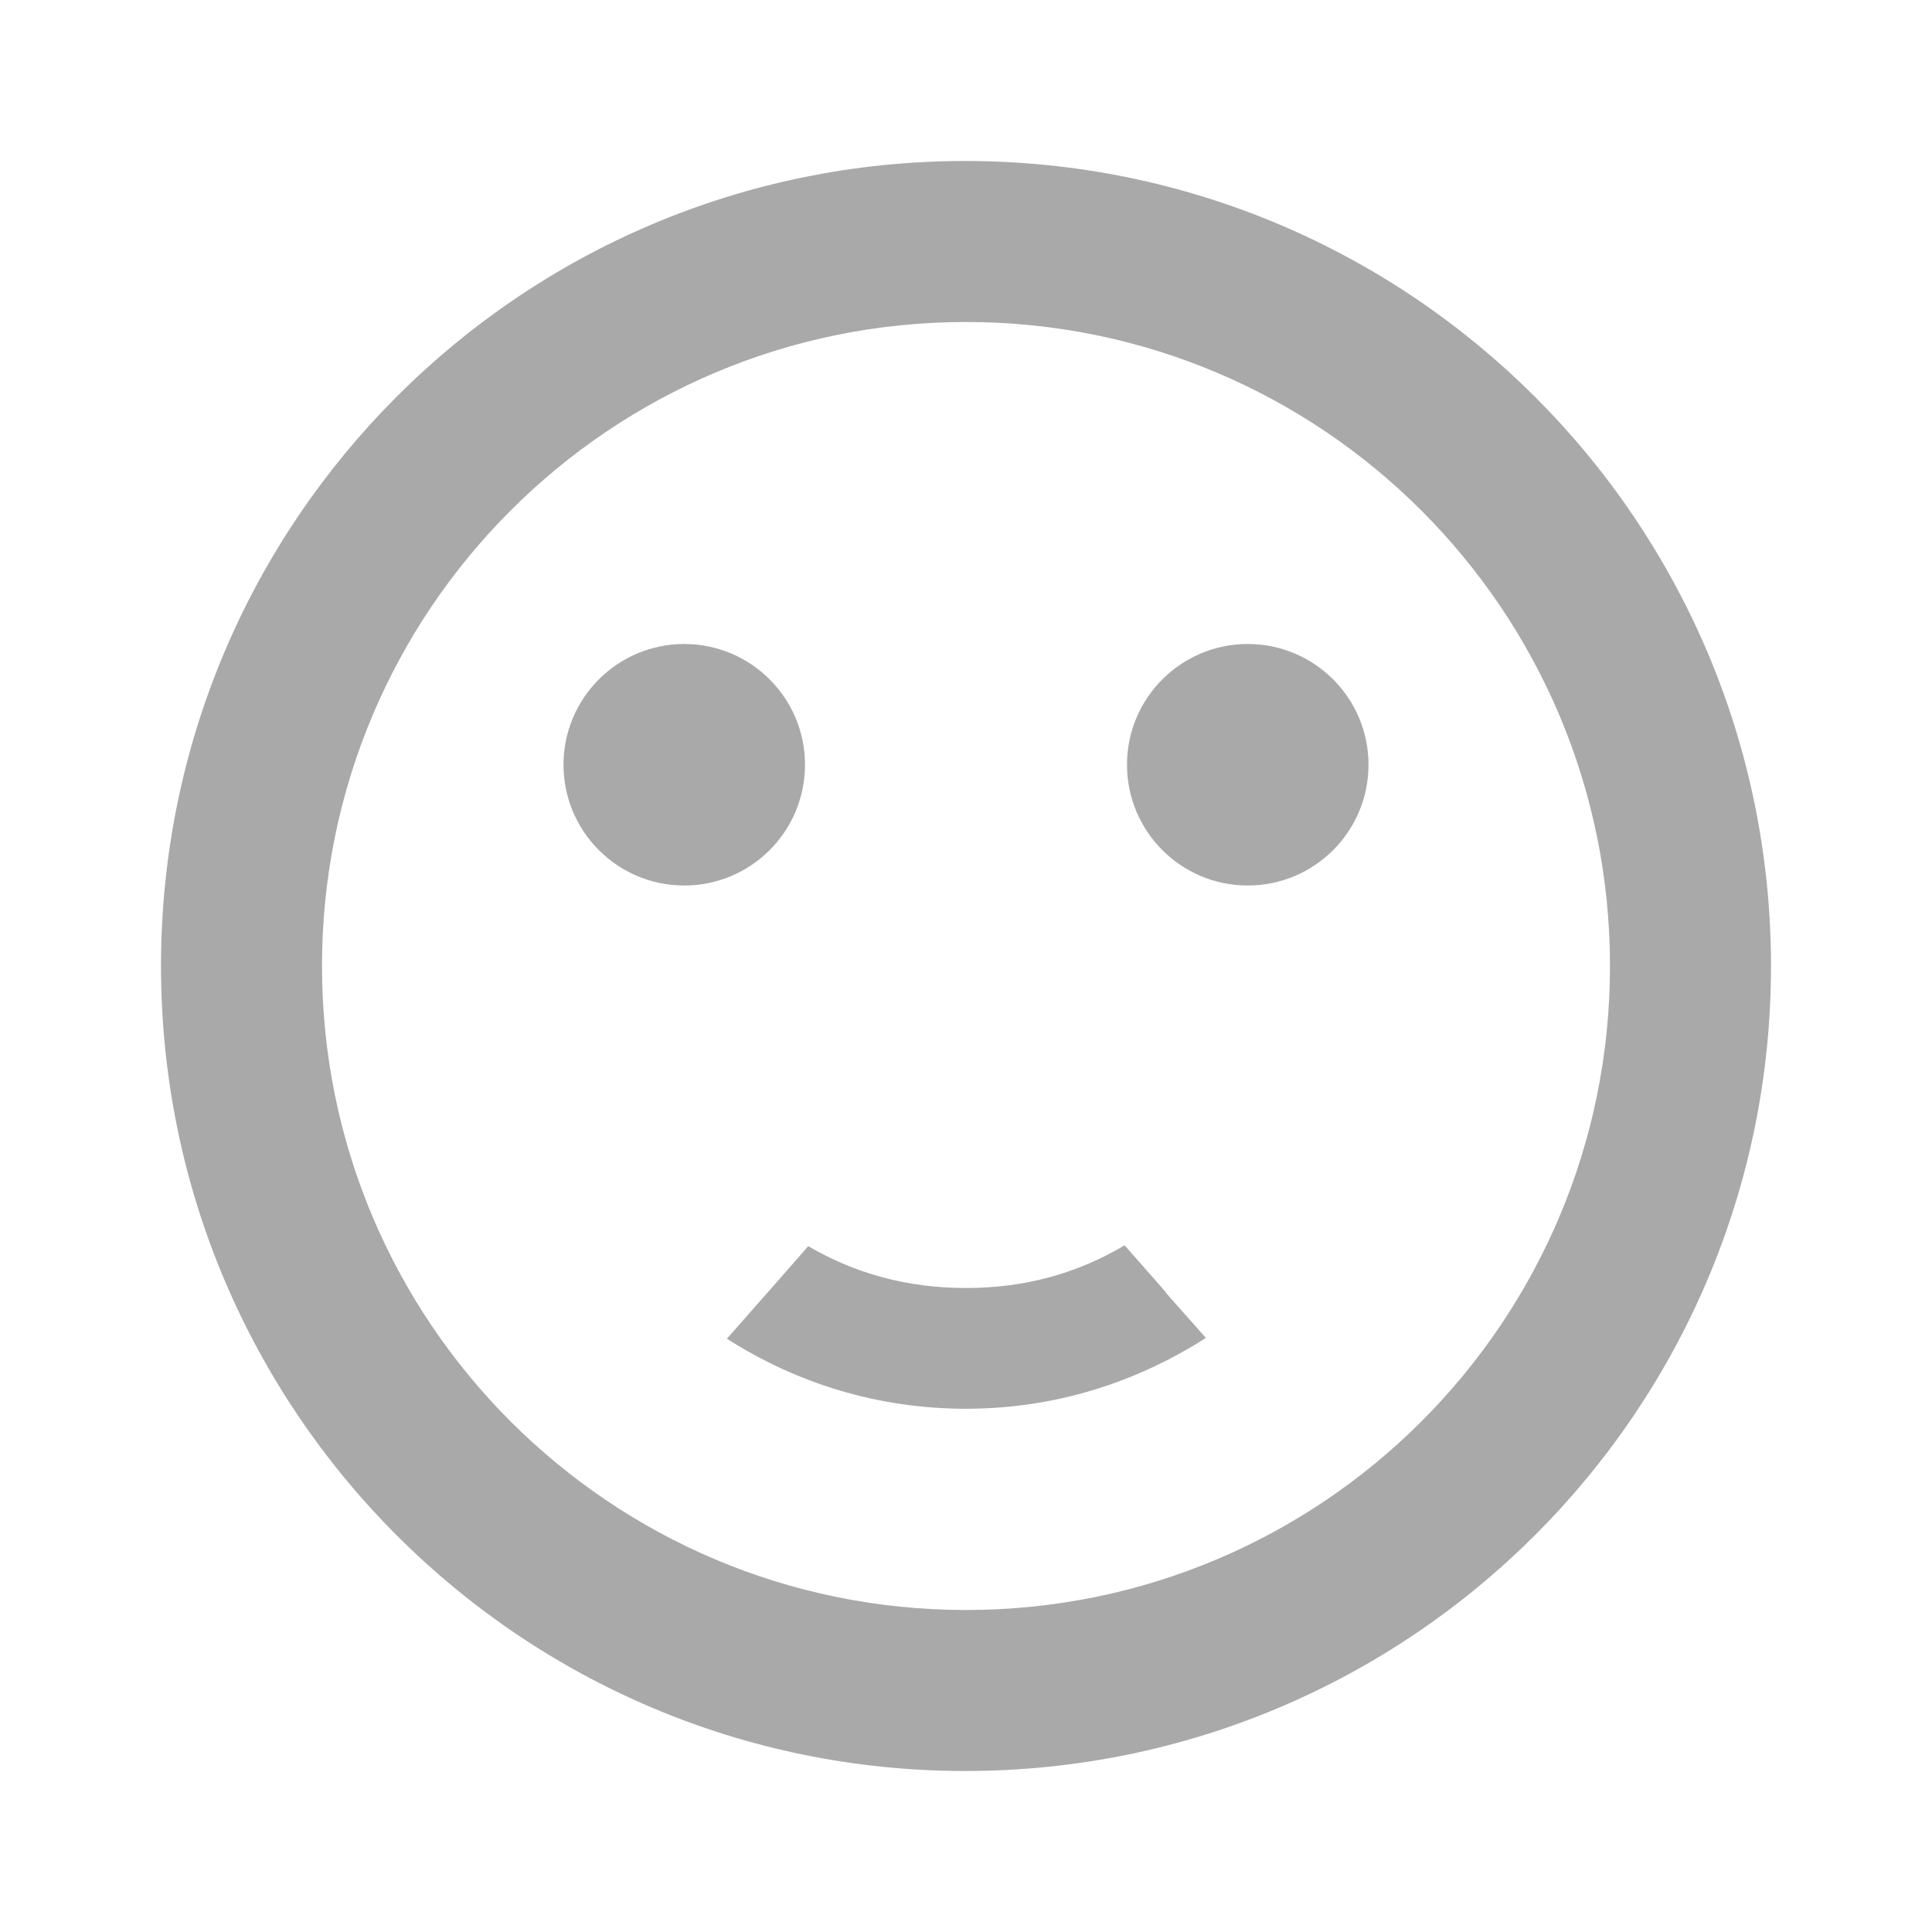
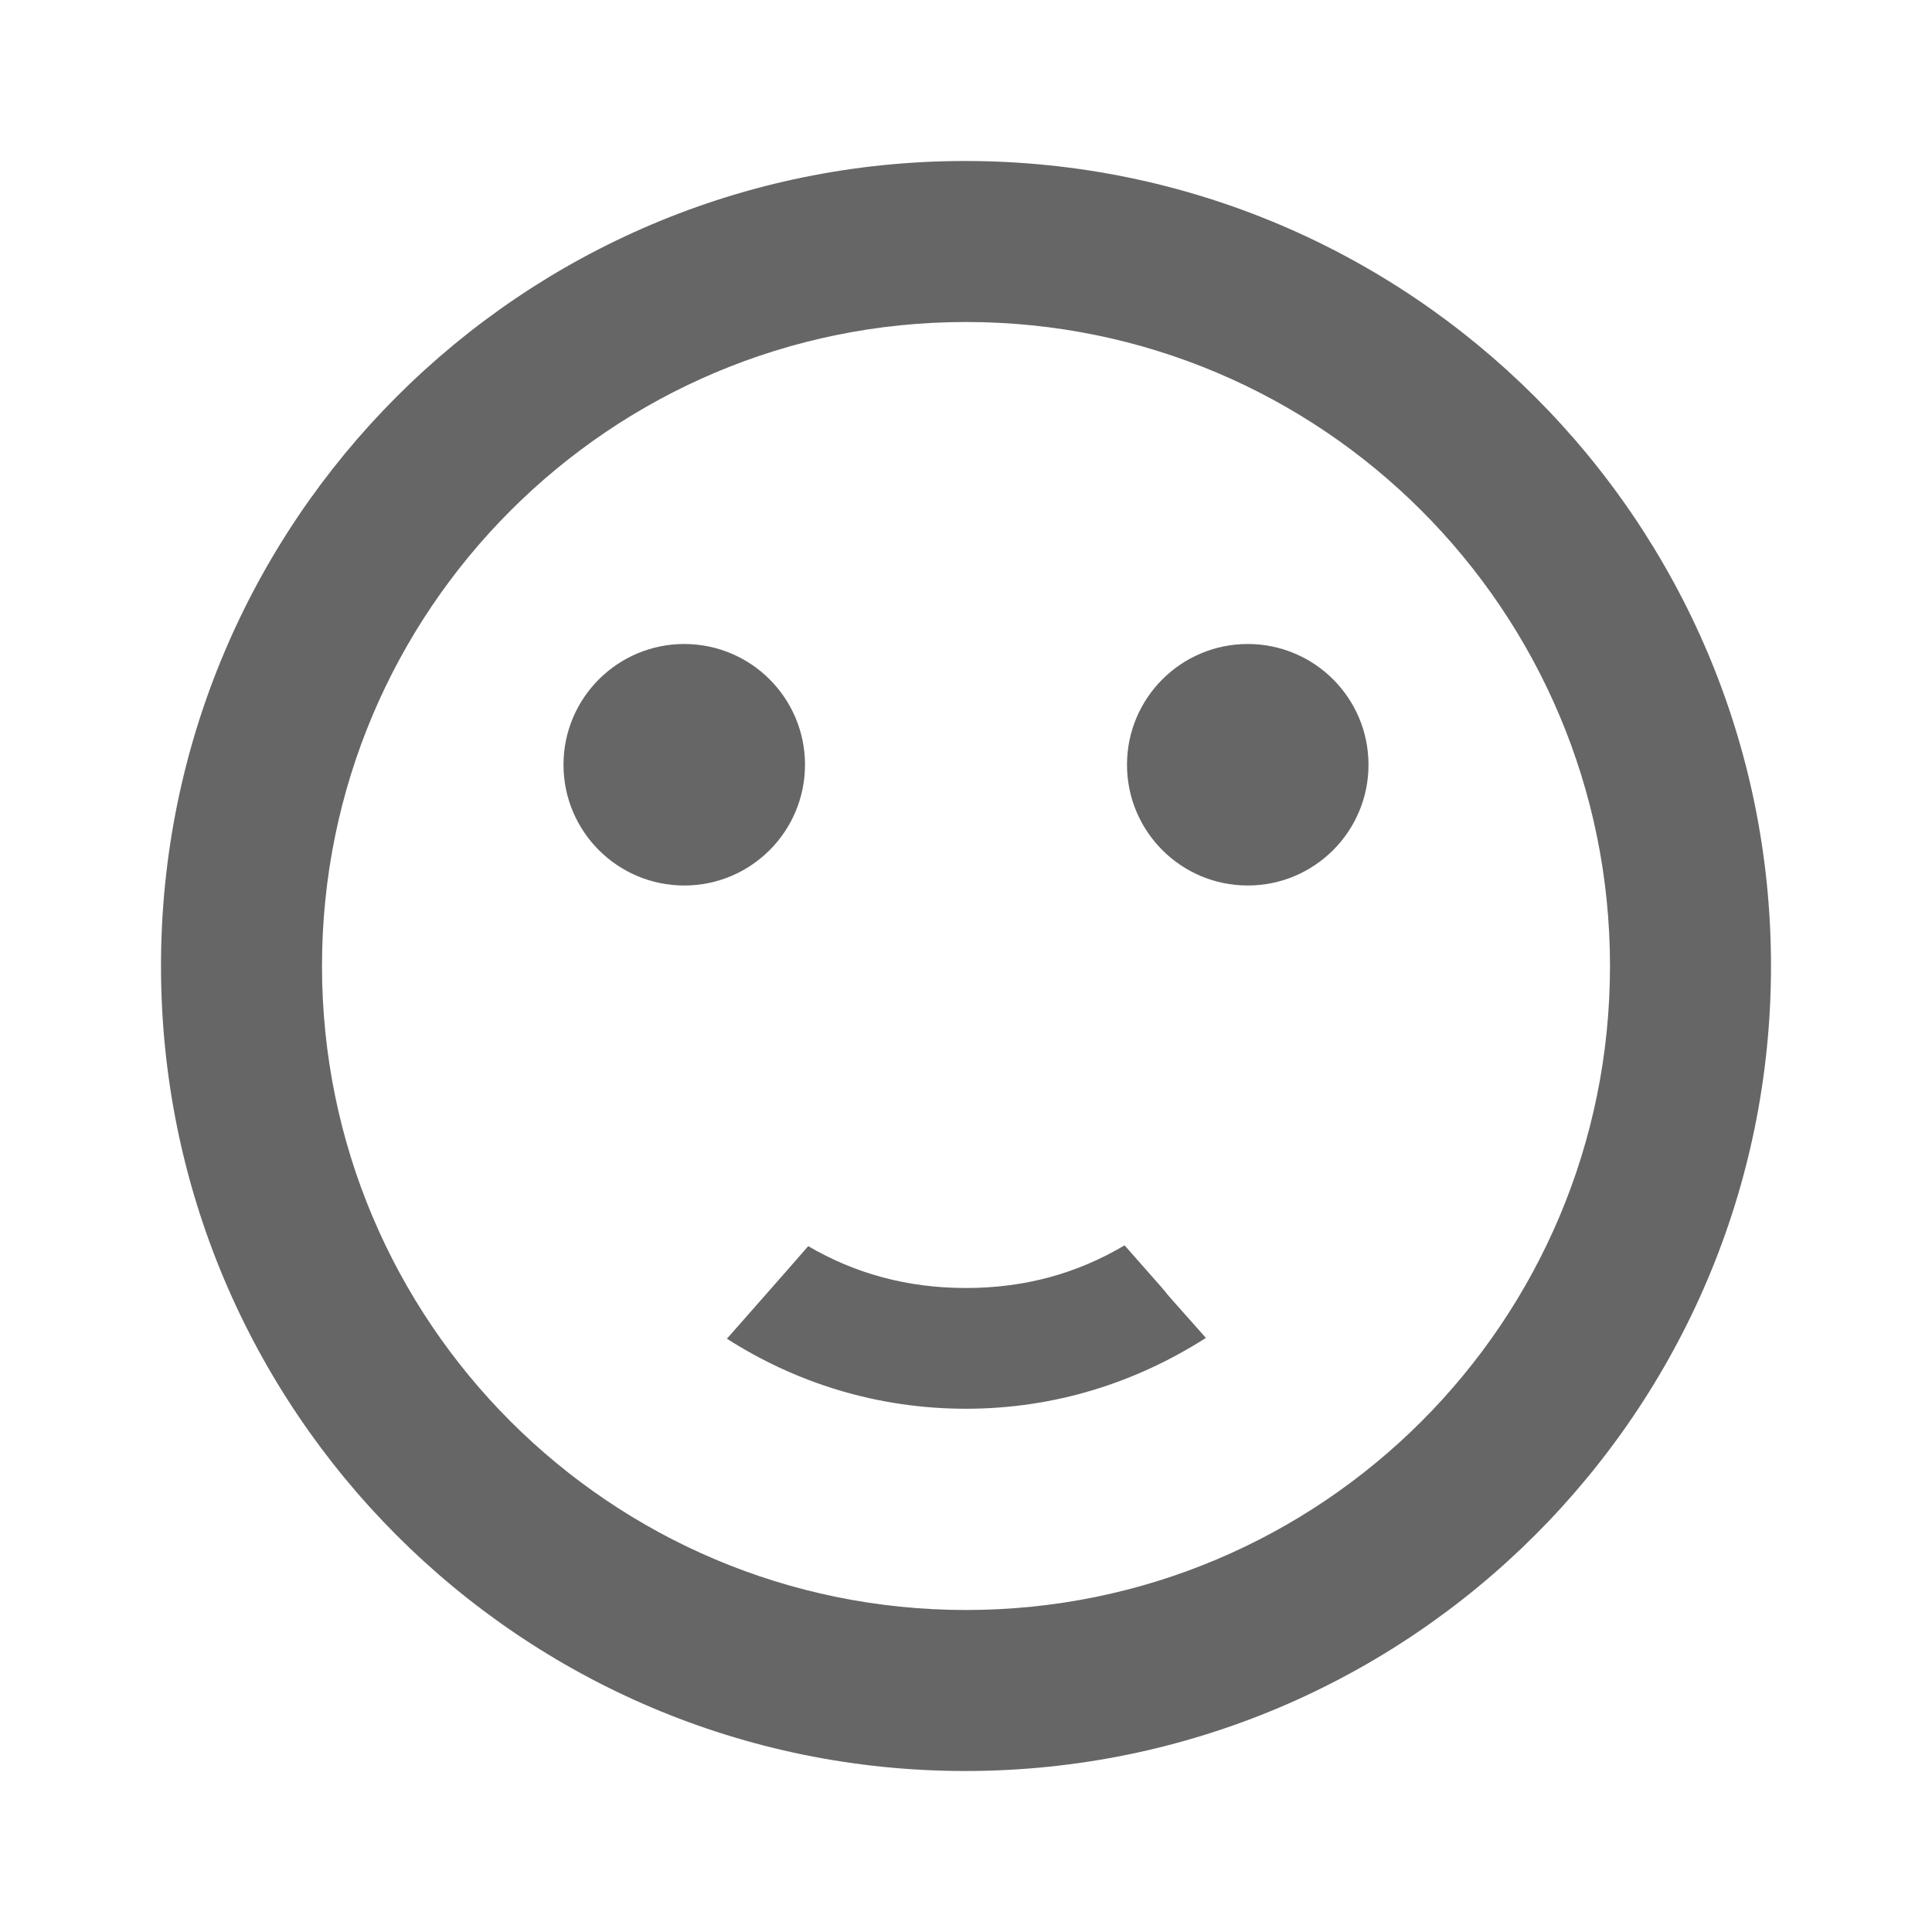
<svg xmlns="http://www.w3.org/2000/svg" width="24" height="24" viewBox="0 0 24 24">
  <path fill="none" d="M0 0h24v24H0V0z" />
-   <circle fill="#a9a9a9" cx="15.5" cy="9.5" r="1.5" />
-   <circle fill="#a9a9a9" cx="8.5" cy="9.5" r="1.5" />
-   <path fill="#a9a9a9" d="M11.99 2C6.47 2 2 6.48 2 12s4.47 10 9.99 10C17.52 22 22 17.52 22 12S17.52 2 11.99 2zM12 20c-4.42 0-8-3.58-8-8s3.58-8 8-8 8 3.58 8 8-3.58 8-8 8zm0-4c-.73 0-1.38-.18-1.96-.52-.12.14-.86.98-1.01 1.15.86.55 1.87.87 2.97.87 1.11 0 2.12-.33 2.98-.88-.97-1.09-.01-.02-1.01-1.15-.59.35-1.24.53-1.97.53z" />
+   <circle fill="#666666" cx="15.5" cy="9.5" r="1.5" />
+   <circle fill="#666666" cx="8.5" cy="9.5" r="1.5" />
+   <path fill="#666666" d="M11.99 2C6.47 2 2 6.48 2 12s4.47 10 9.99 10C17.52 22 22 17.52 22 12S17.52 2 11.99 2zM12 20c-4.42 0-8-3.58-8-8s3.58-8 8-8 8 3.58 8 8-3.58 8-8 8zm0-4c-.73 0-1.38-.18-1.96-.52-.12.14-.86.98-1.01 1.15.86.55 1.87.87 2.97.87 1.11 0 2.12-.33 2.98-.88-.97-1.09-.01-.02-1.01-1.15-.59.35-1.24.53-1.97.53z" />
</svg>
